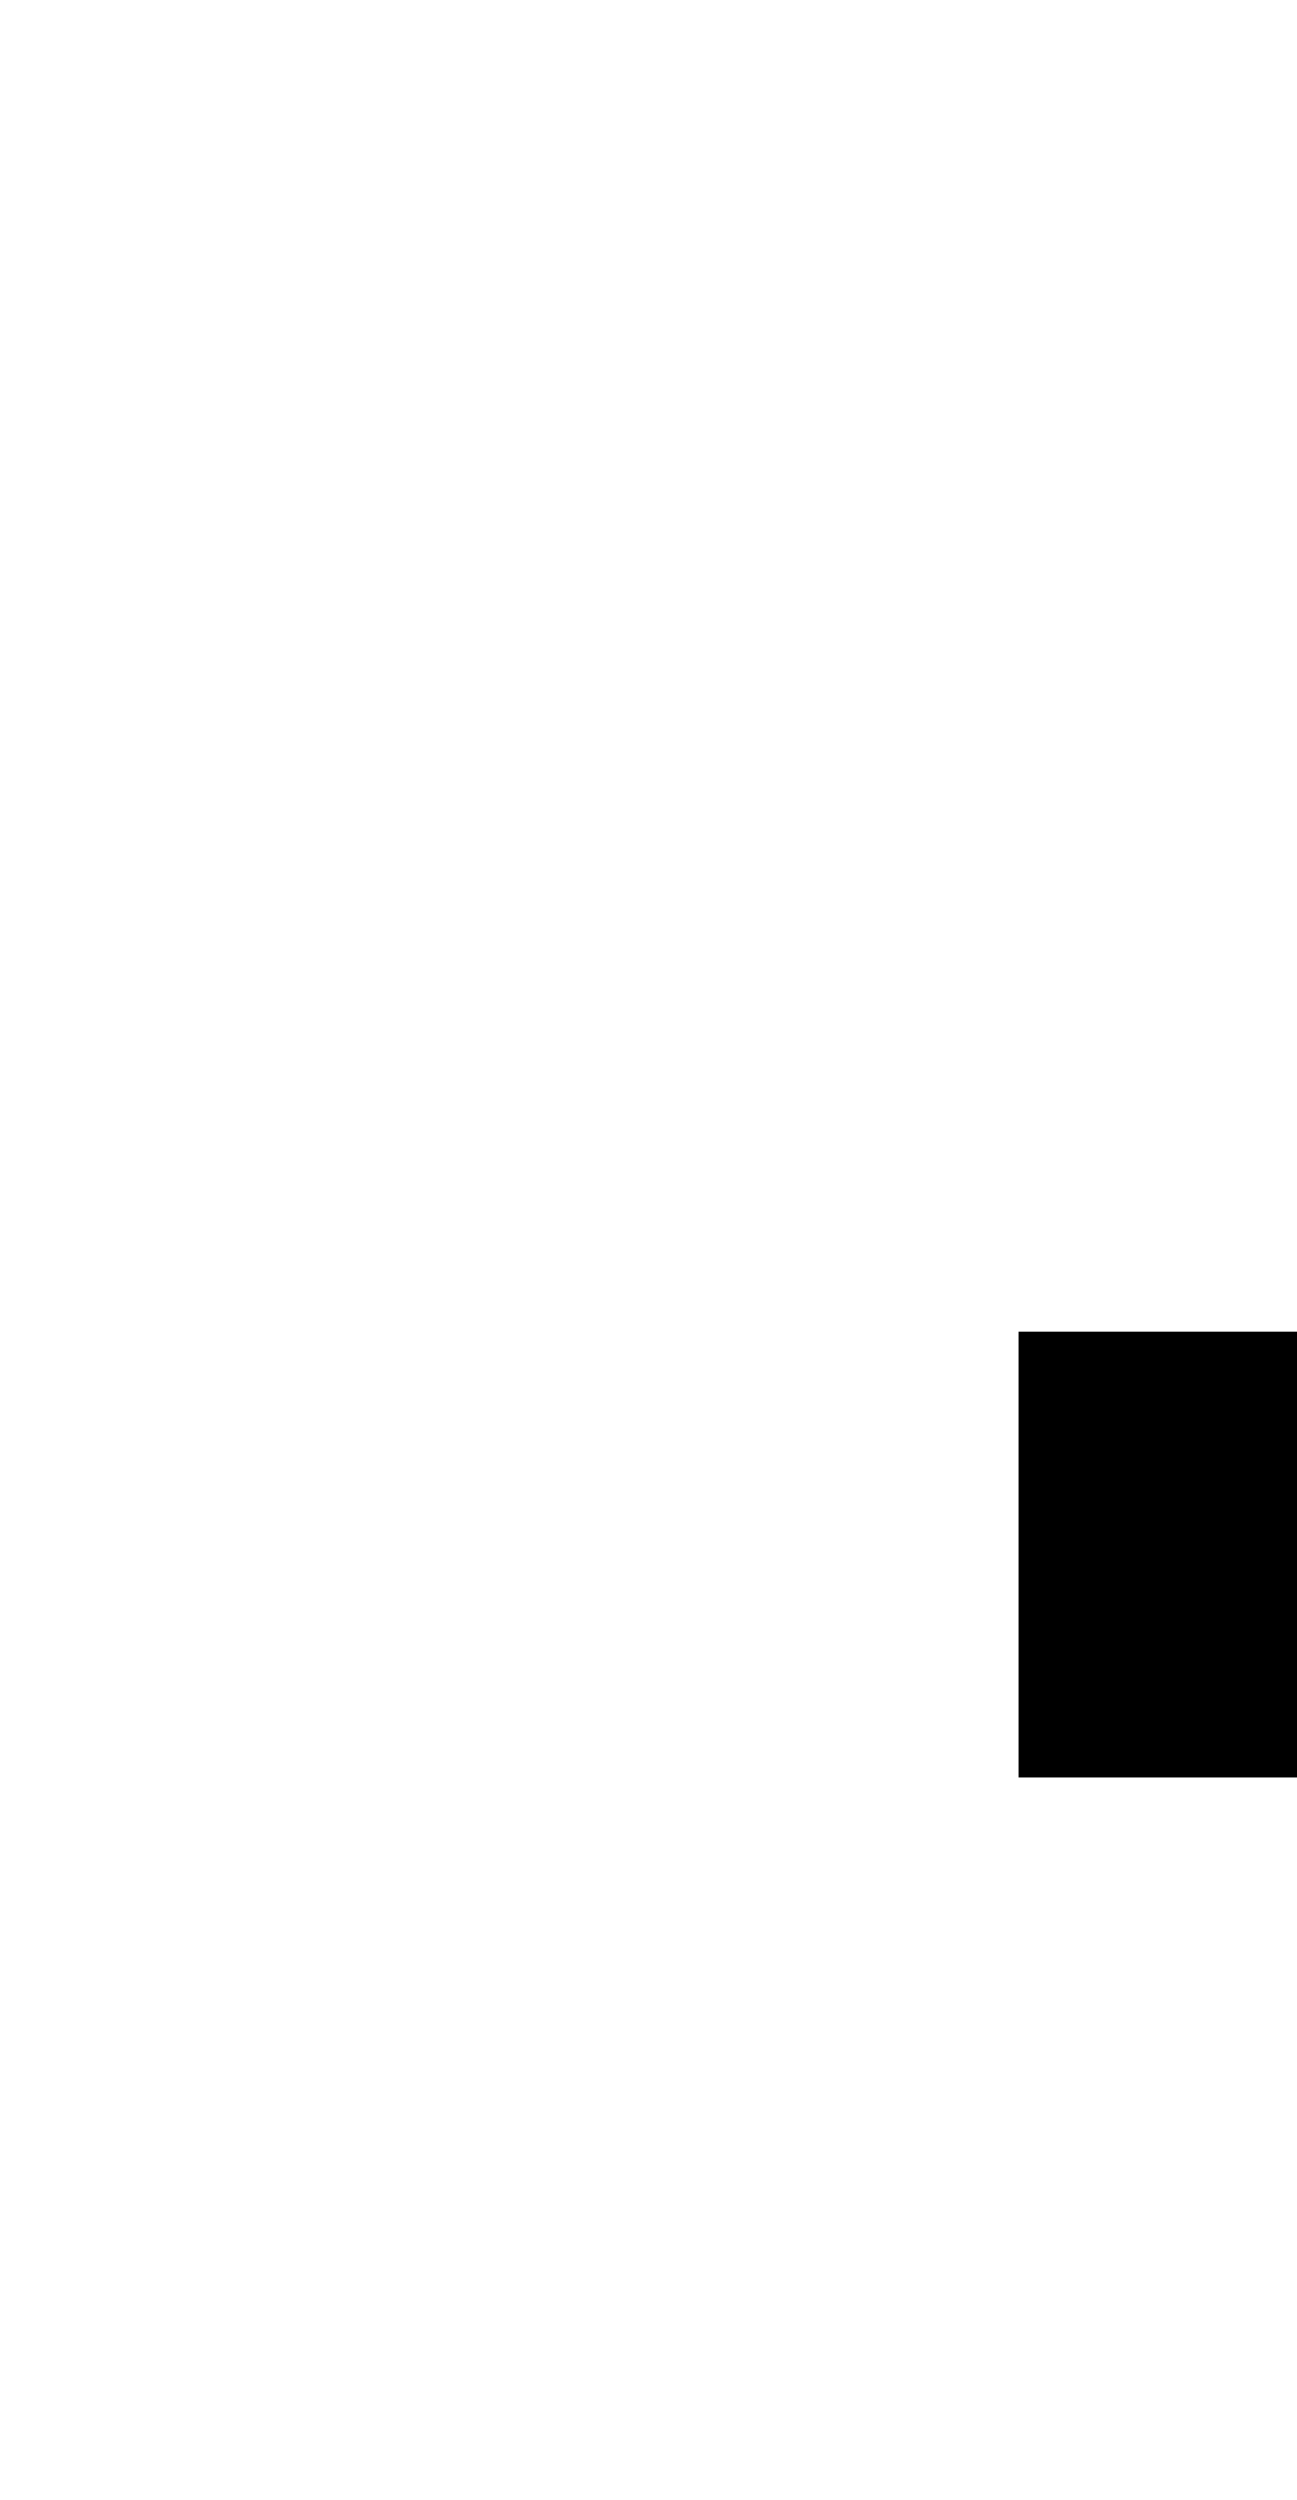
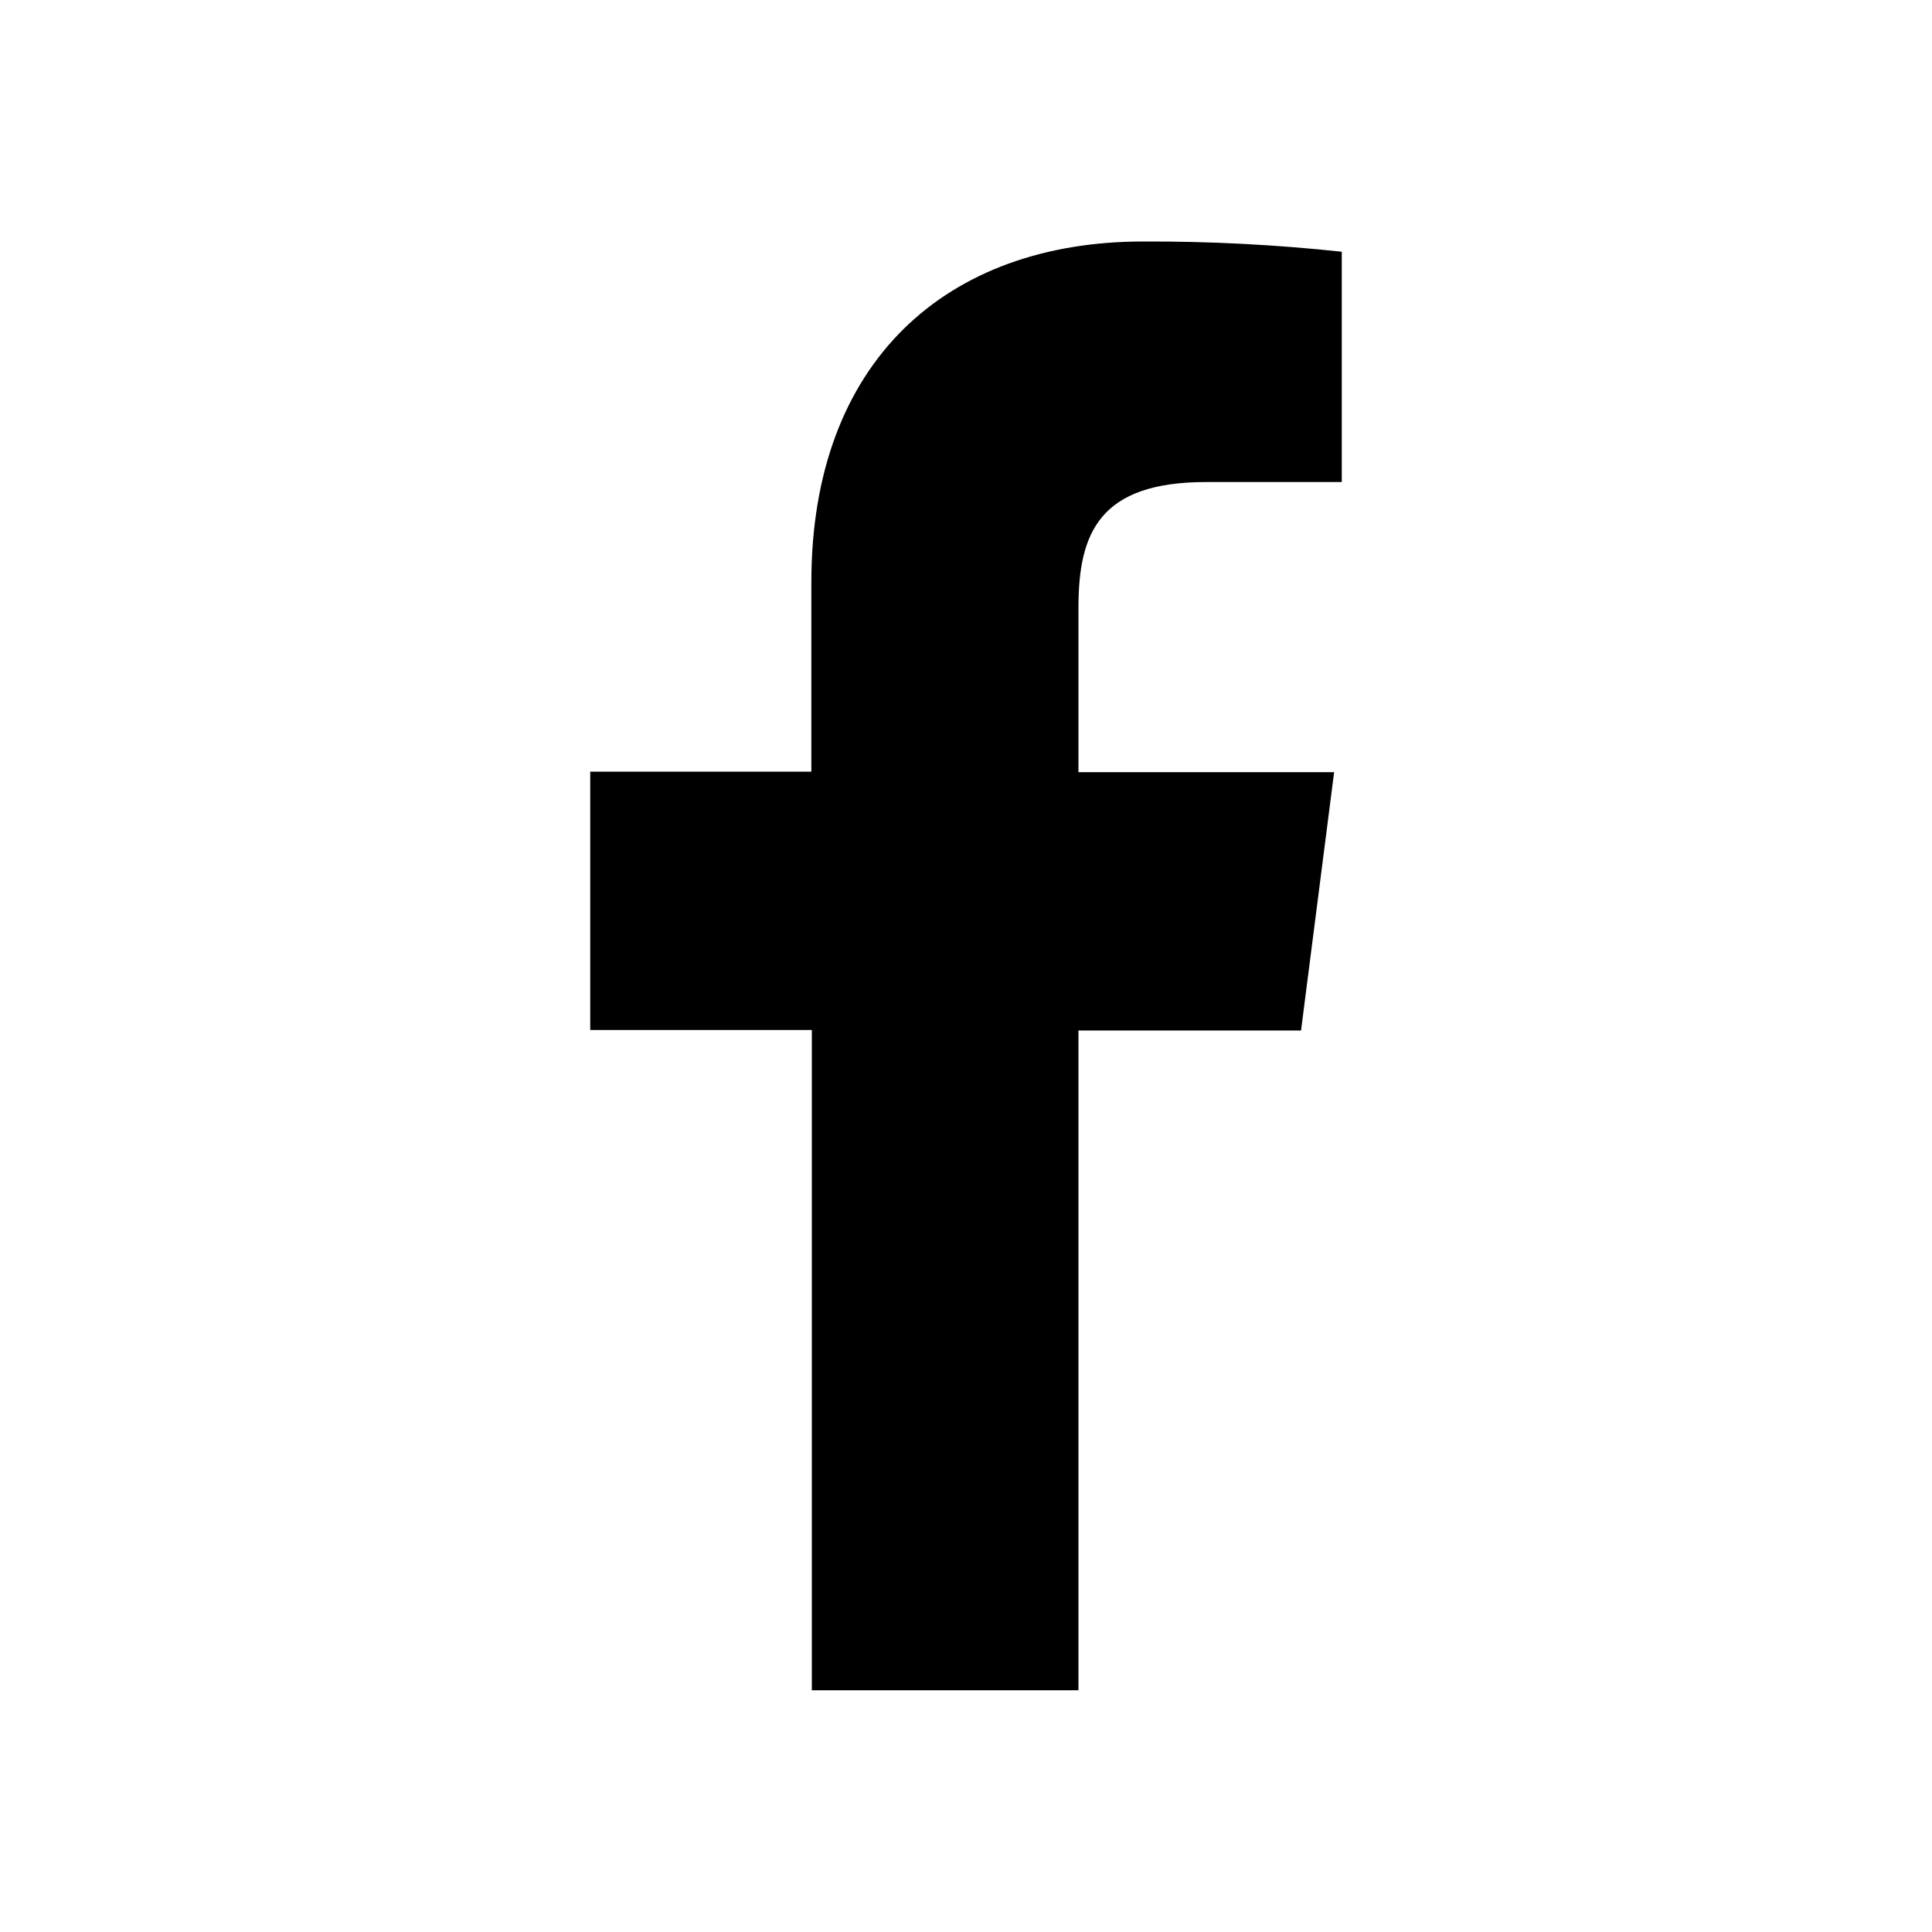
- <svg role="img">
+ <svg xmlns="http://www.w3.org/2000/svg" role="img" aria-labelledby="facebook link" width="24" height="24" viewBox="0 0 24 24" fill="currentColor">
  <path d="M13.397 20.997v-8.196h2.765l.411-3.209h-3.176V7.548c0-.926.258-1.56 1.587-1.56h1.684V3.127A22.336 22.336 0 0 0 14.201 3c-2.444 0-4.122 1.492-4.122 4.231v2.355H7.332v3.209h2.753v8.202h3.312z" />
</svg>
